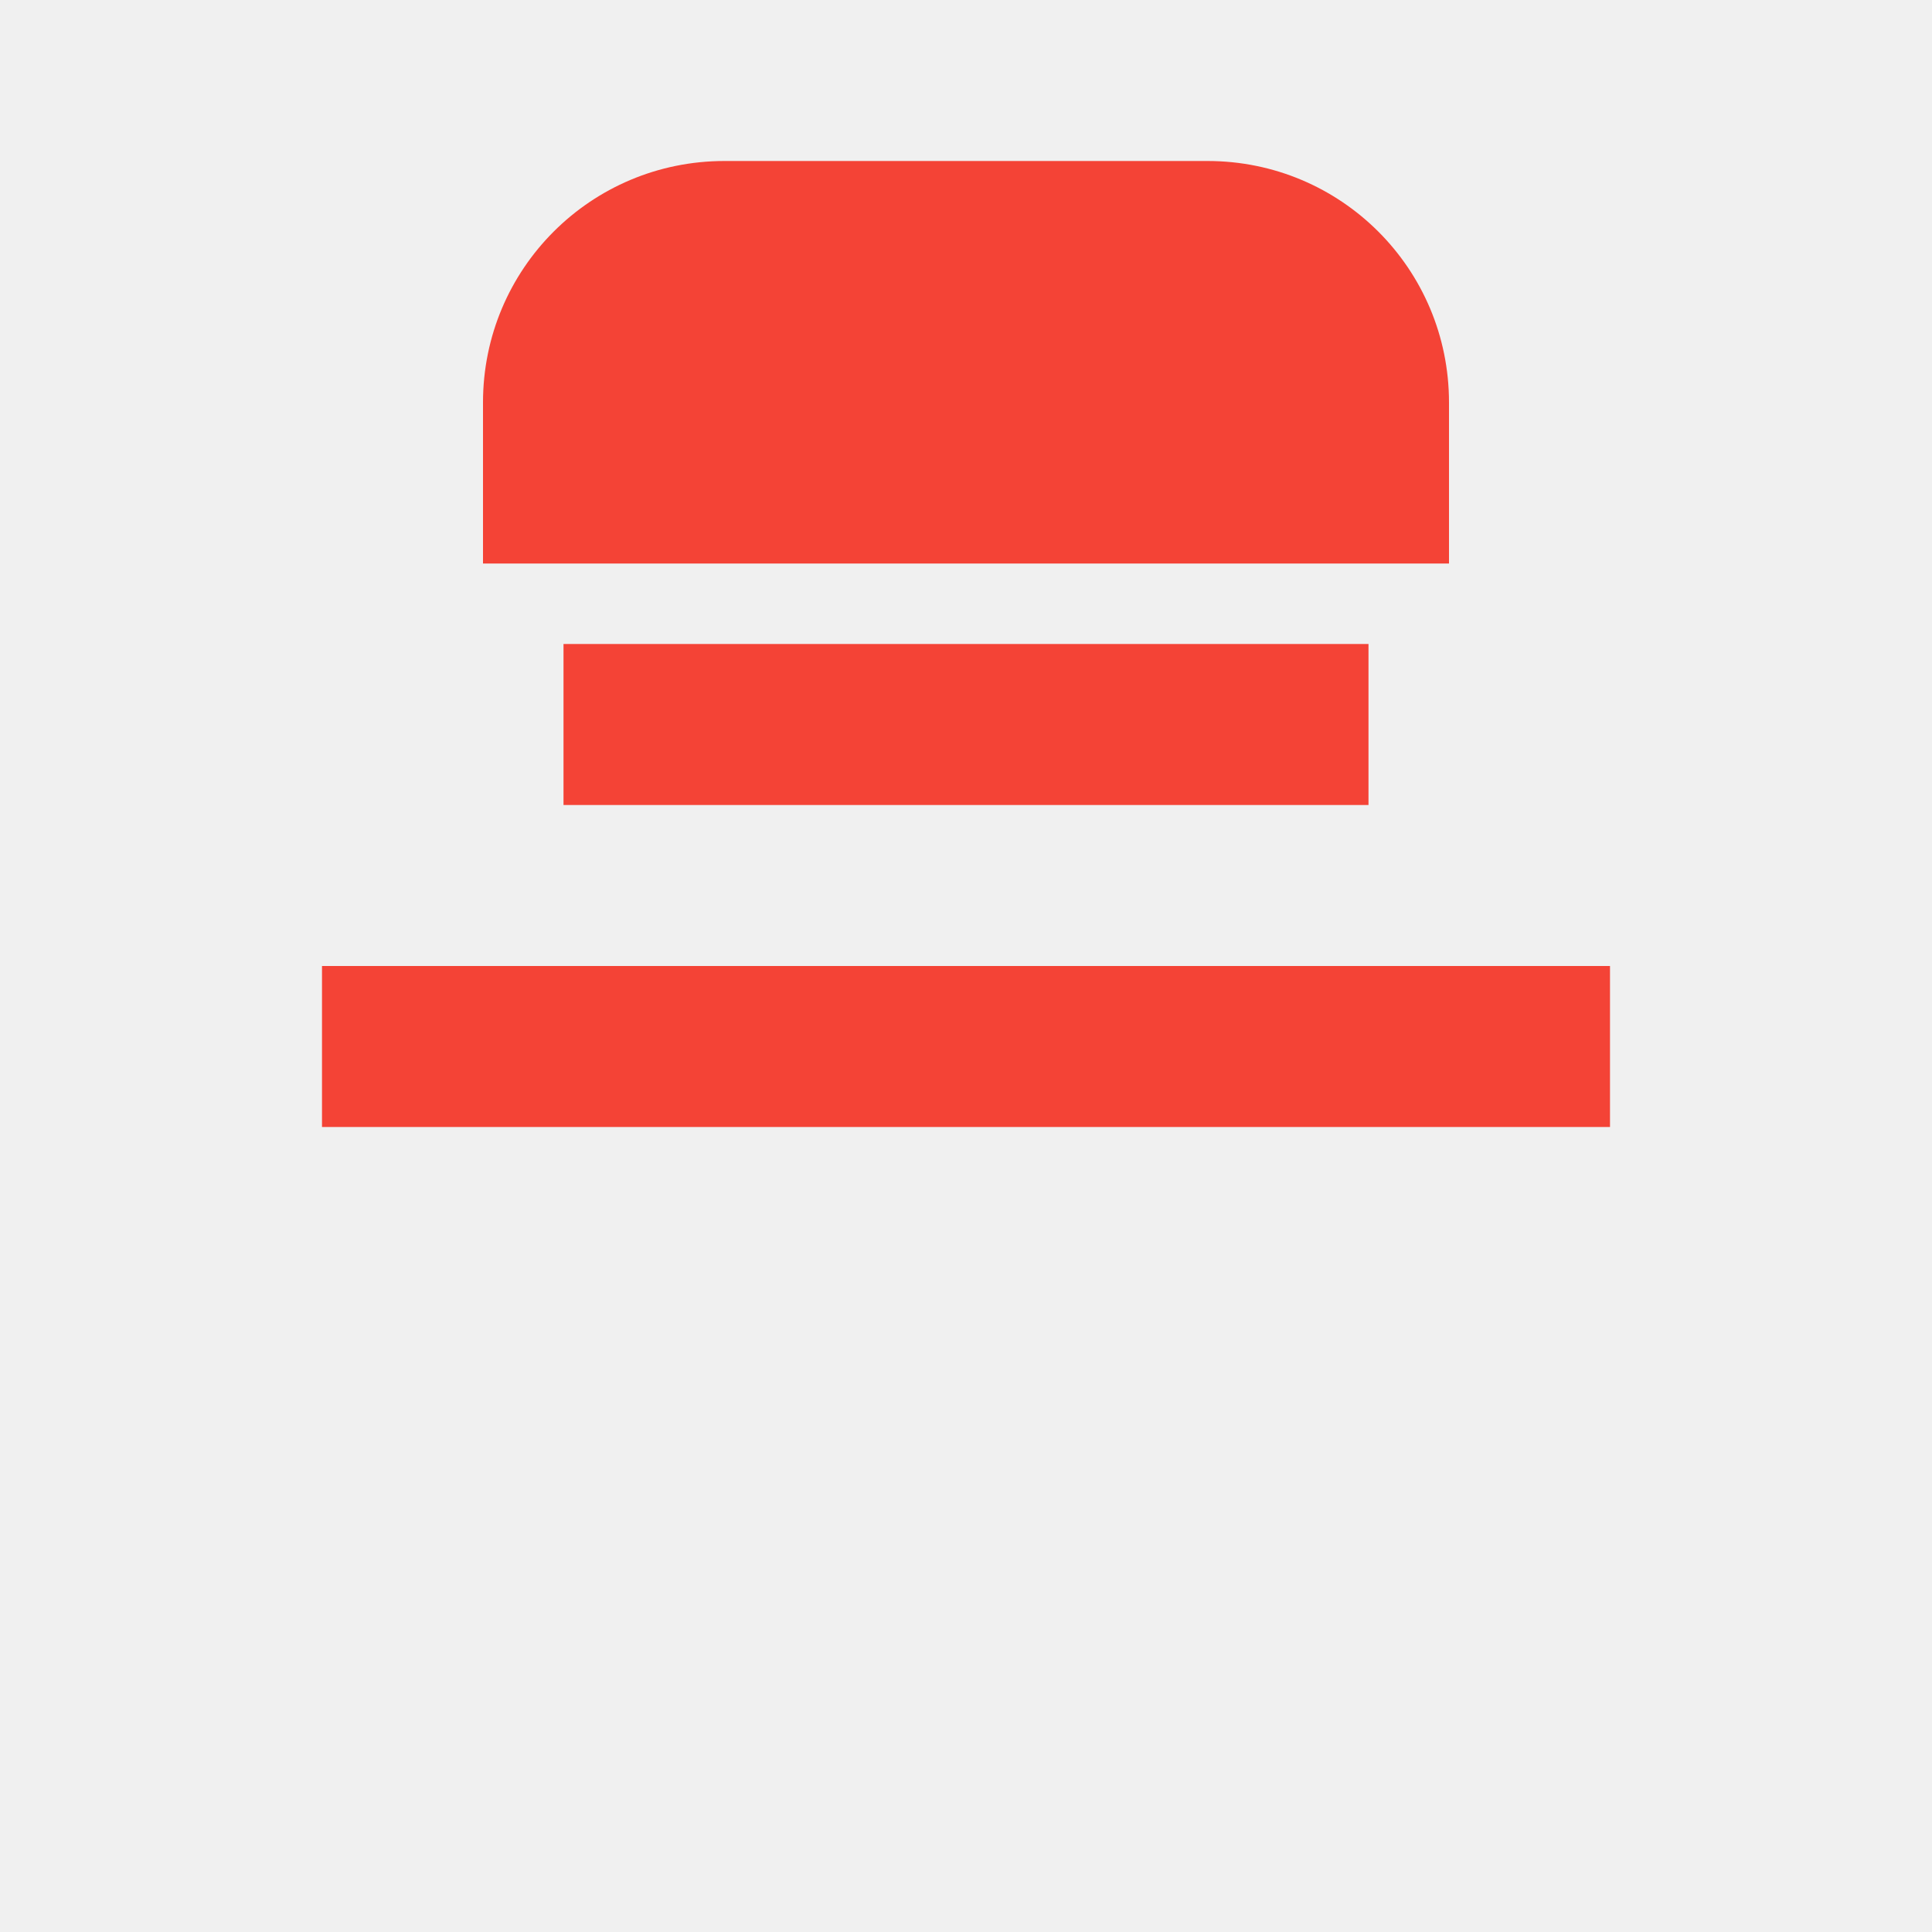
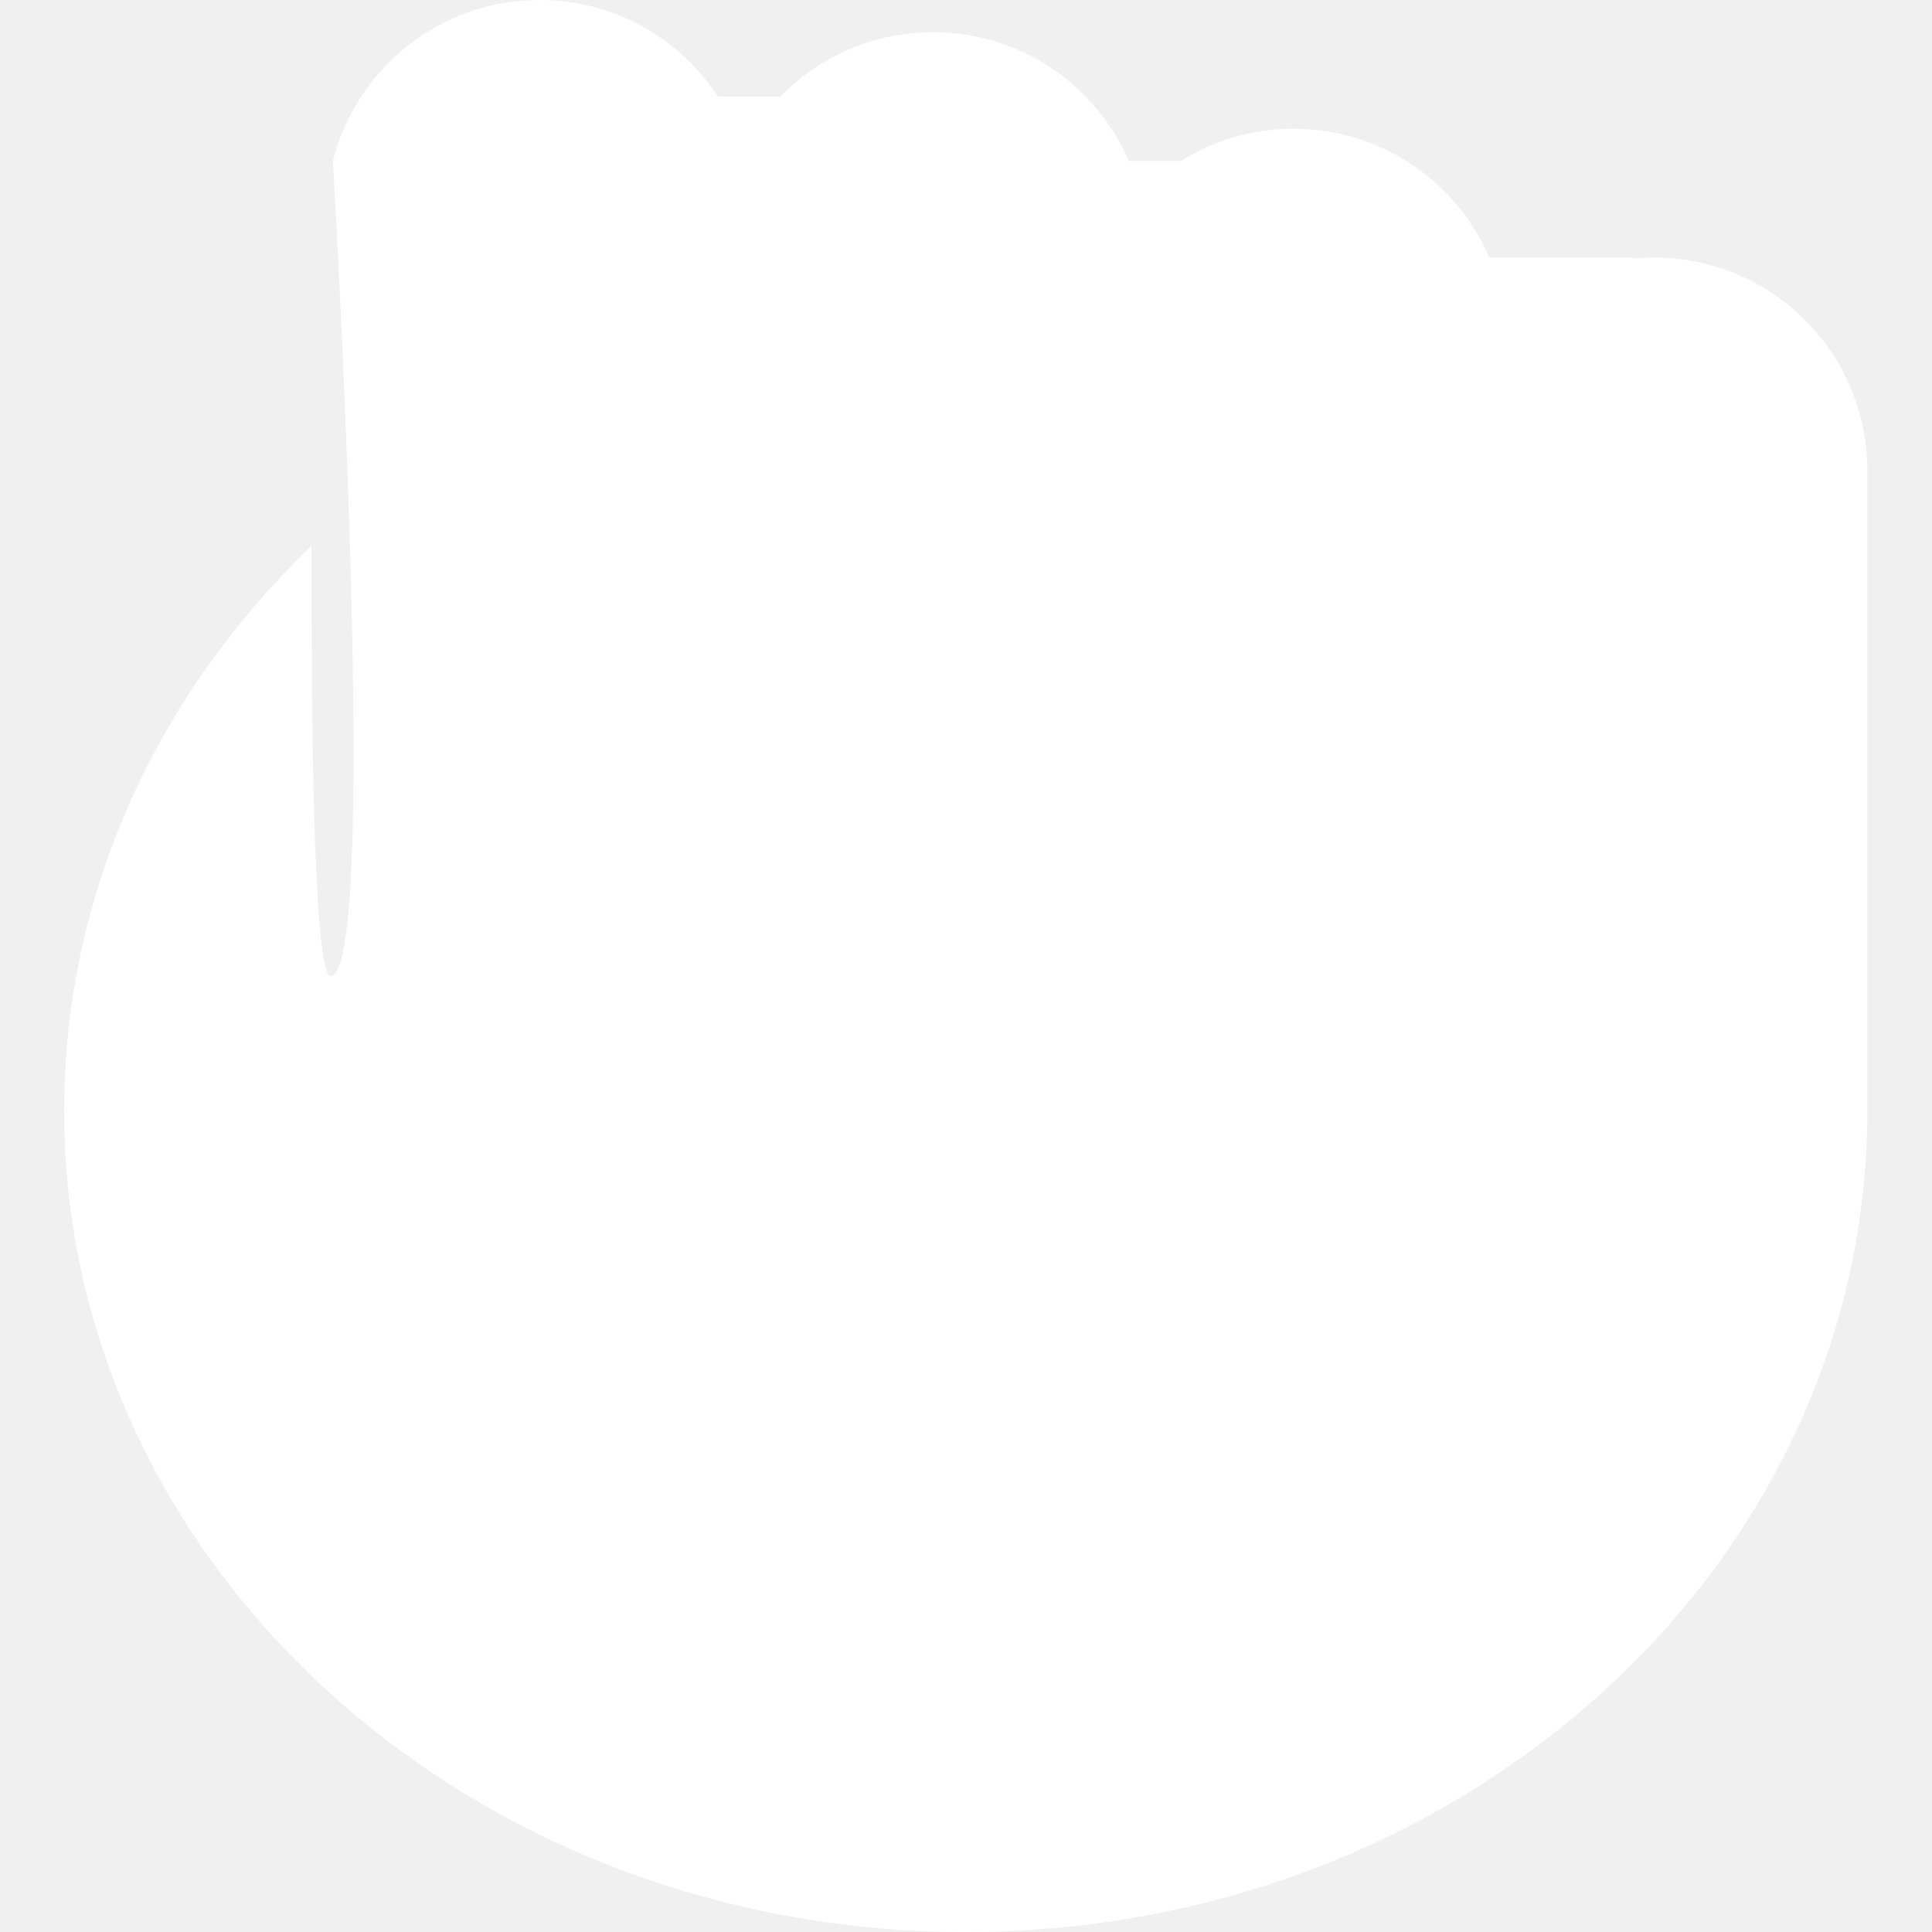
- <svg xmlns="http://www.w3.org/2000/svg" viewBox="0 0 24 24" width="48" height="48">
-   <path fill="none" d="M0 0h24v24H0z" />
-   <path fill="#F44336" d="M15 2C13.34 2 12 3.34 12 5V7H6V5C6 3.34 7.34 2 9 2H15C16.66 2 18 3.34 18 5V7H12V5C12 3.34 13.34 2 15 2Z" />
-   <path fill="#F44336" d="M17 10H7V8H17V10Z" />
-   <path fill="#F44336" d="M20 12H4V14H20V12Z" />
+ <svg xmlns="http://www.w3.org/2000/svg" width="512" height="512" viewBox="0 0 512 512" fill="none">
+   <path fill-rule="evenodd" clip-rule="evenodd" d="M88.234 42.566C94.43 18.101 116.593 0 142.983 0C162.778 0 180.195 10.185 190.279 25.6H206.792C217.051 15.072 231.384 8.533 247.245 8.533C270.499 8.533 290.471 22.588 299.129 42.667H312.954C321.617 37.258 331.853 34.133 342.818 34.133C366.073 34.133 386.044 48.188 394.702 68.267H432.297C432.618 68.267 432.919 68.353 433.178 68.504C434.895 68.347 436.634 68.267 438.391 68.267C469.582 68.267 494.866 93.551 494.866 124.742V294.086L494.867 294.4L494.866 294.714V297.153C494.866 298.186 494.838 299.215 494.782 300.239C491.384 417.717 385.749 512 255.933 512C123.974 512 17 414.577 17 294.4C17 236.391 41.925 183.683 82.553 144.675C82.452 201.228 83.407 259.694 87.811 258.691C99.601 256.003 90.389 80.84 88.234 42.566Z" fill="white" />
</svg>
